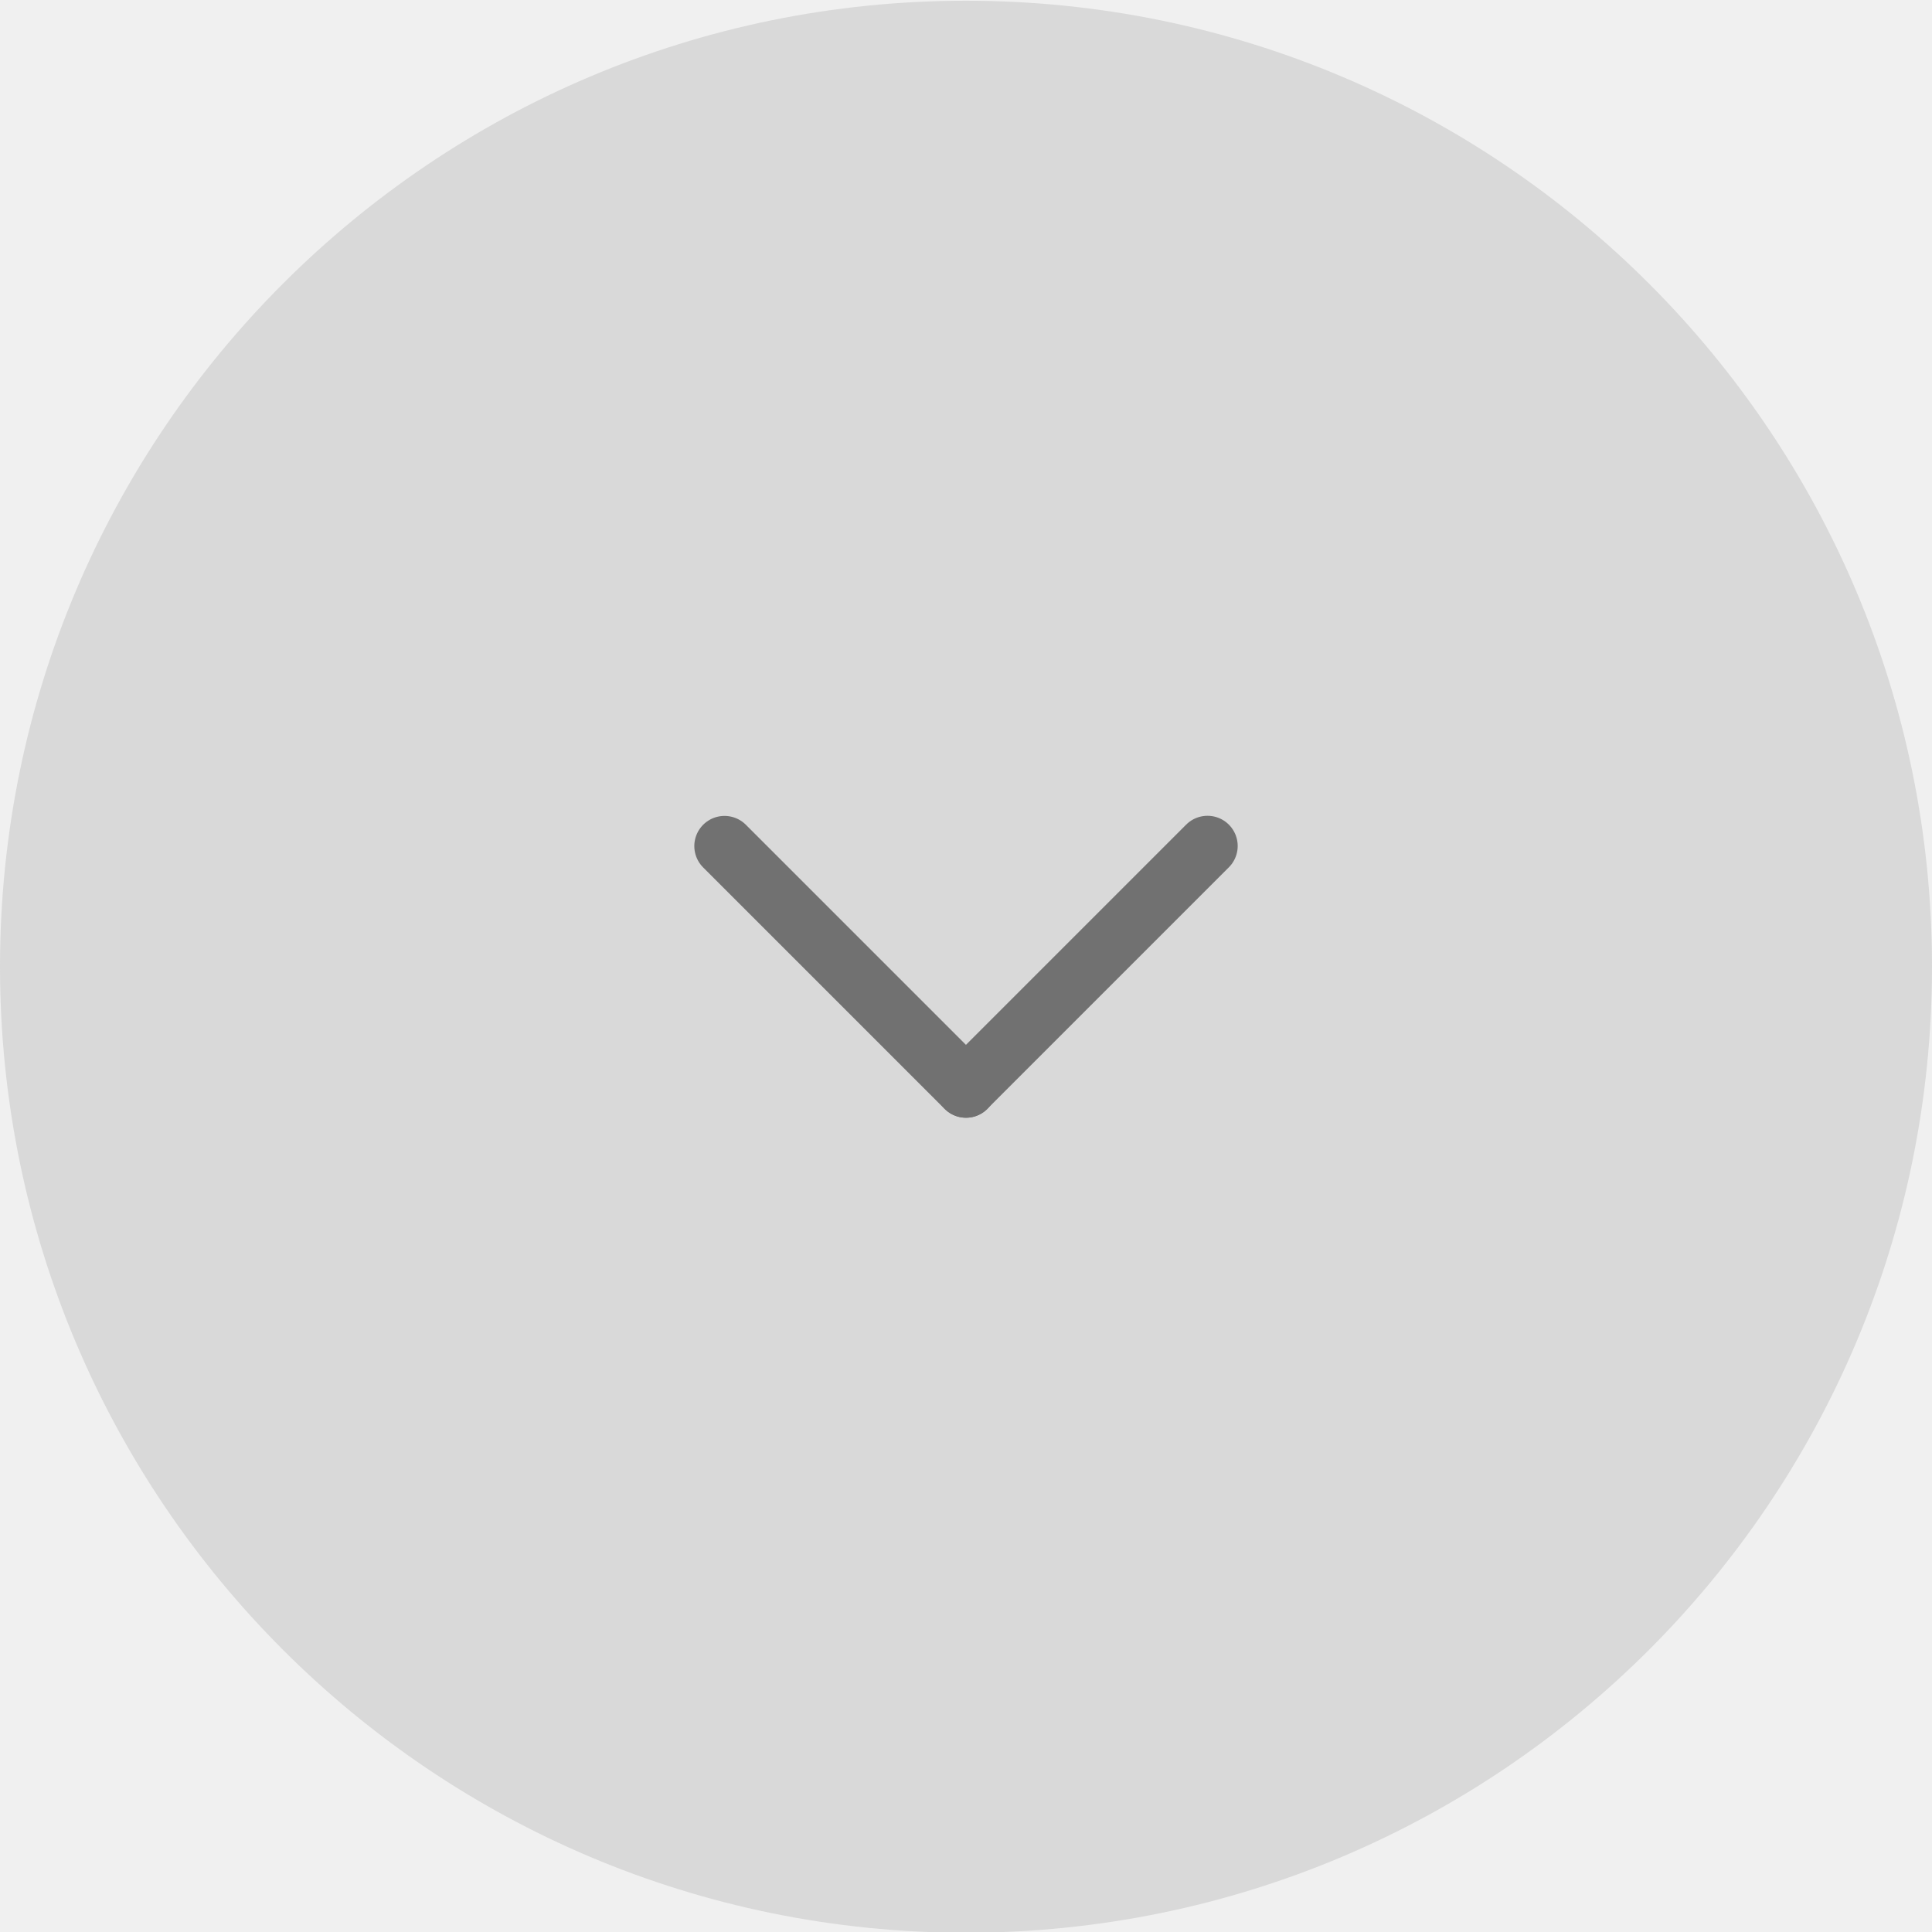
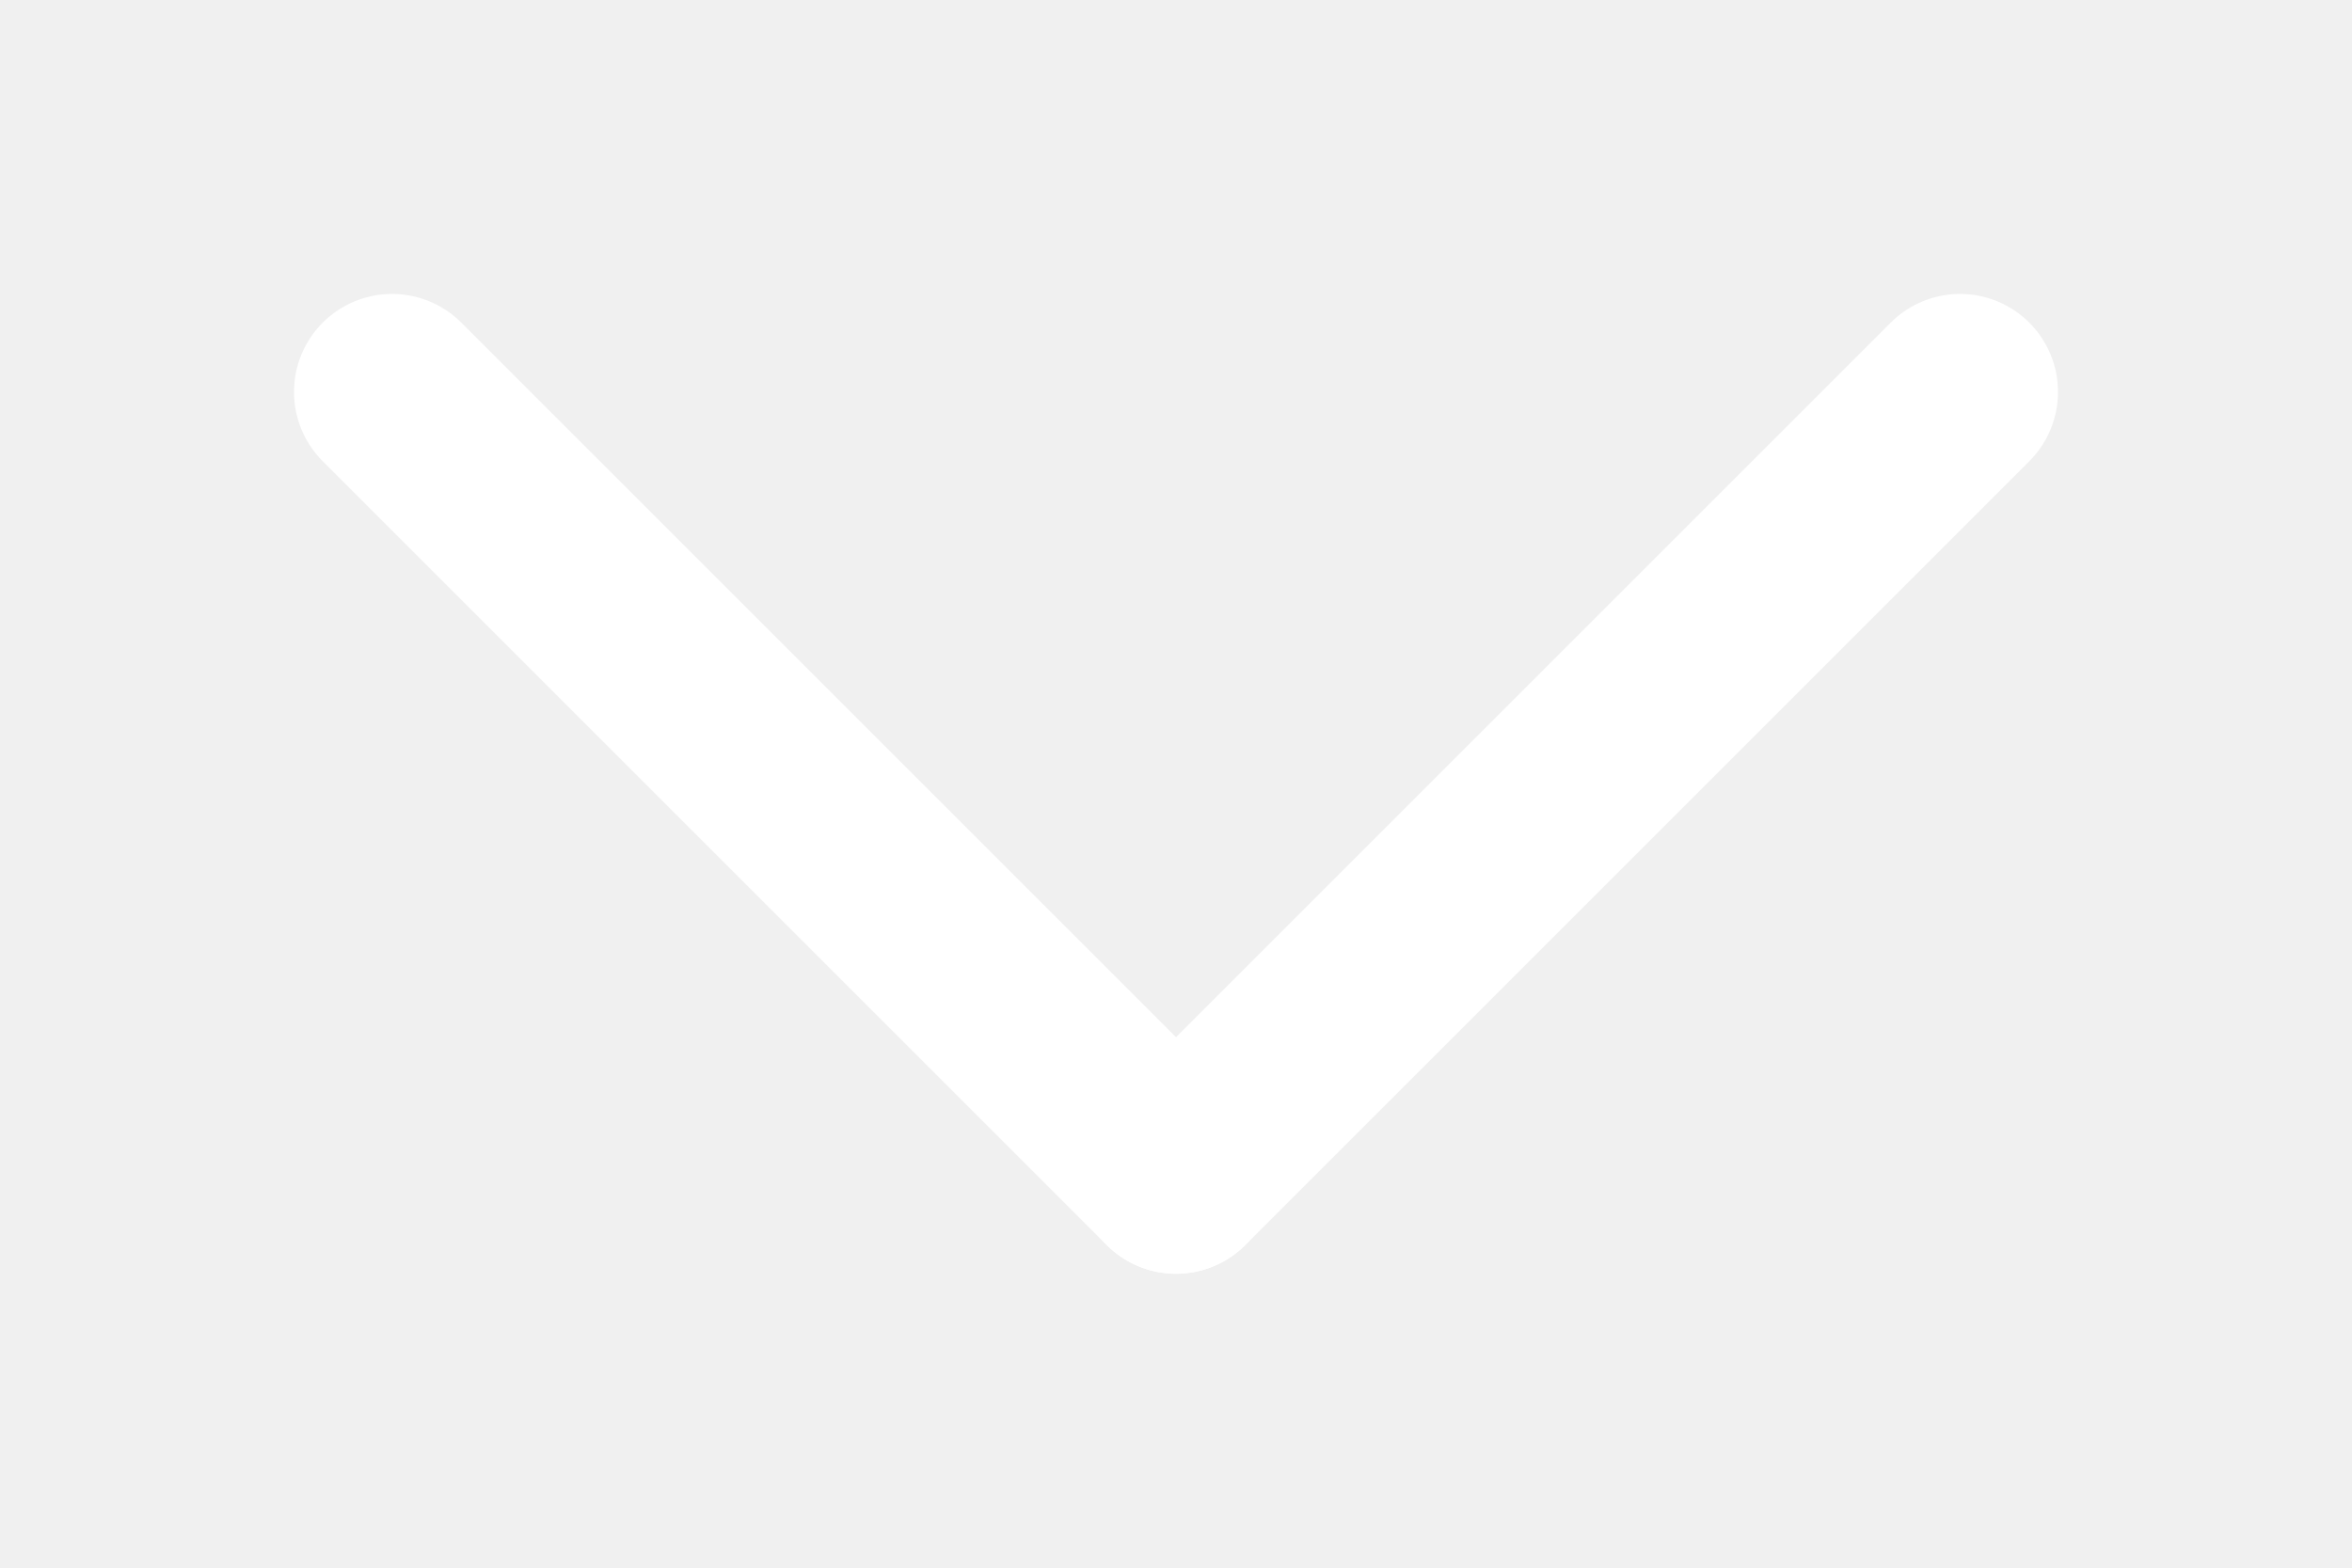
- <svg xmlns="http://www.w3.org/2000/svg" width="16" height="16" viewBox="0 0 16 16" fill="none">
-   <circle cx="8" cy="8.006" r="8" fill="#D9D9D9" />
-   <path d="M8 9.007L6 7.007" stroke="#717171" stroke-width="0.5" stroke-linecap="round" />
-   <path d="M8 9.006L10 7.006" stroke="#717171" stroke-width="0.5" stroke-linecap="round" />
+ <svg xmlns="http://www.w3.org/2000/svg" width="6" height="4" viewBox="0 0 6 4" fill="none">
+   <path d="M3 3L1 1" stroke="white" stroke-width="0.5" stroke-linecap="round" />
+   <path d="M3 3L5 1" stroke="white" stroke-width="0.5" stroke-linecap="round" />
</svg>
